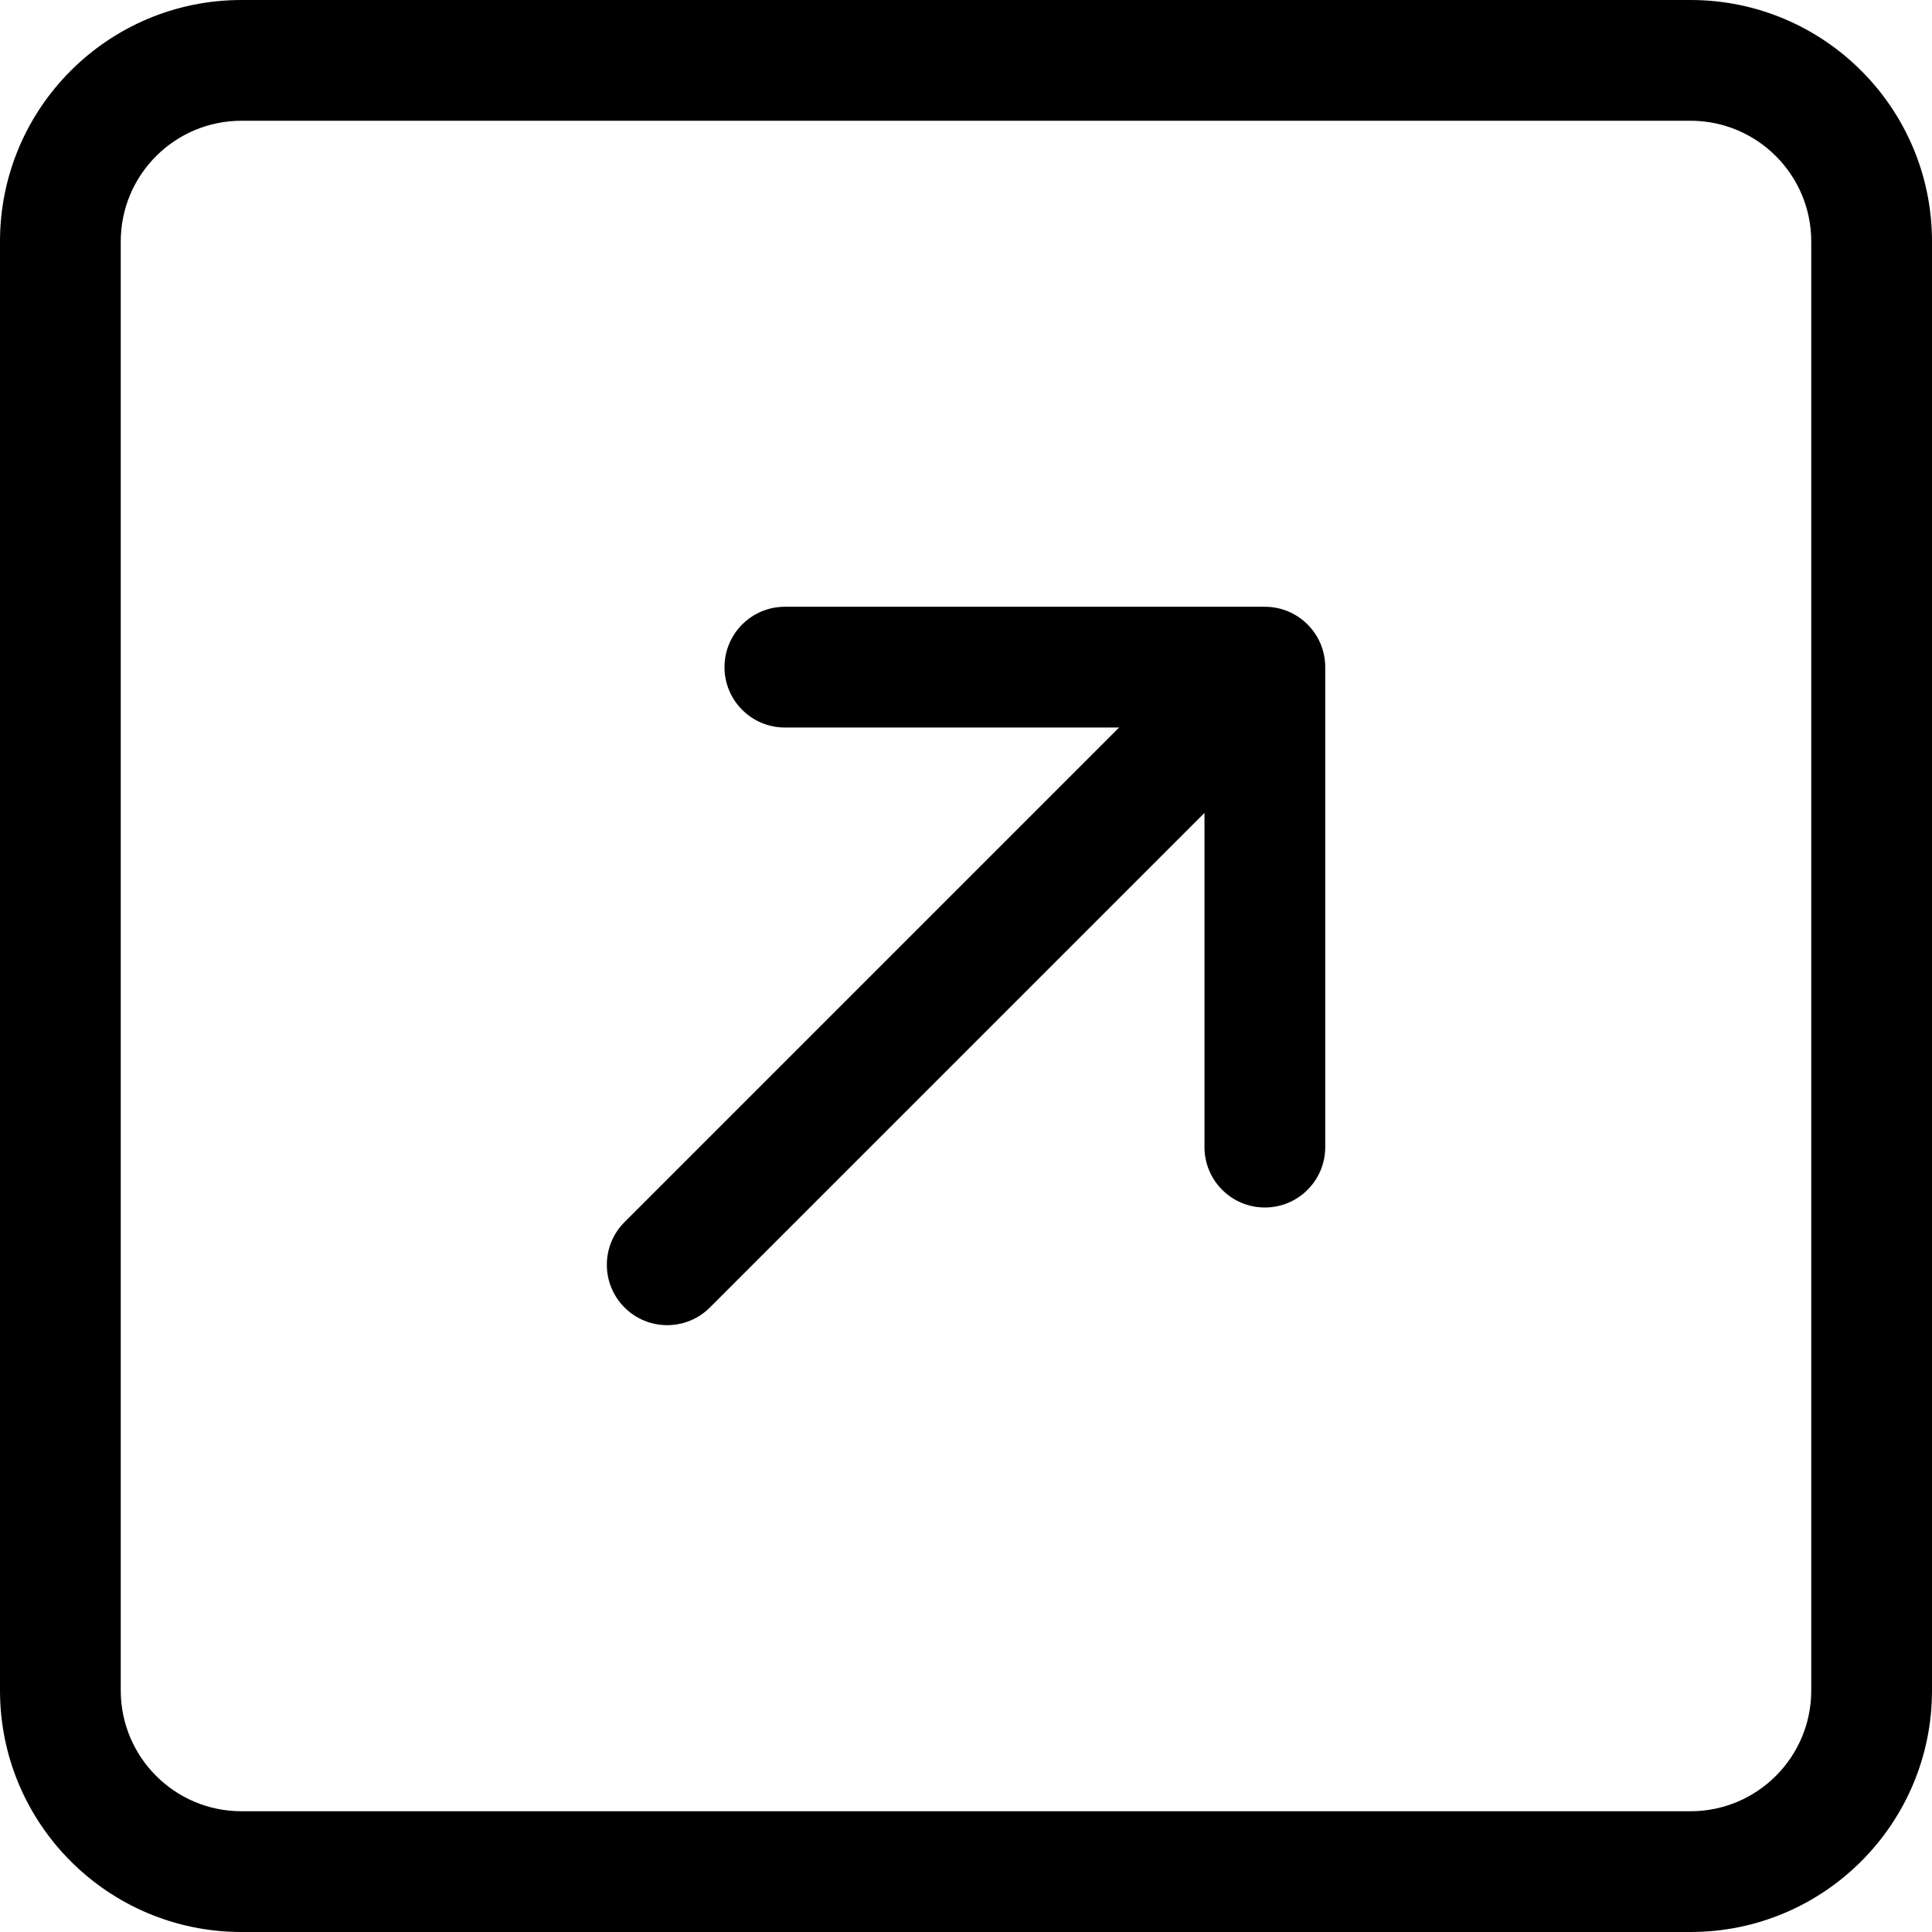
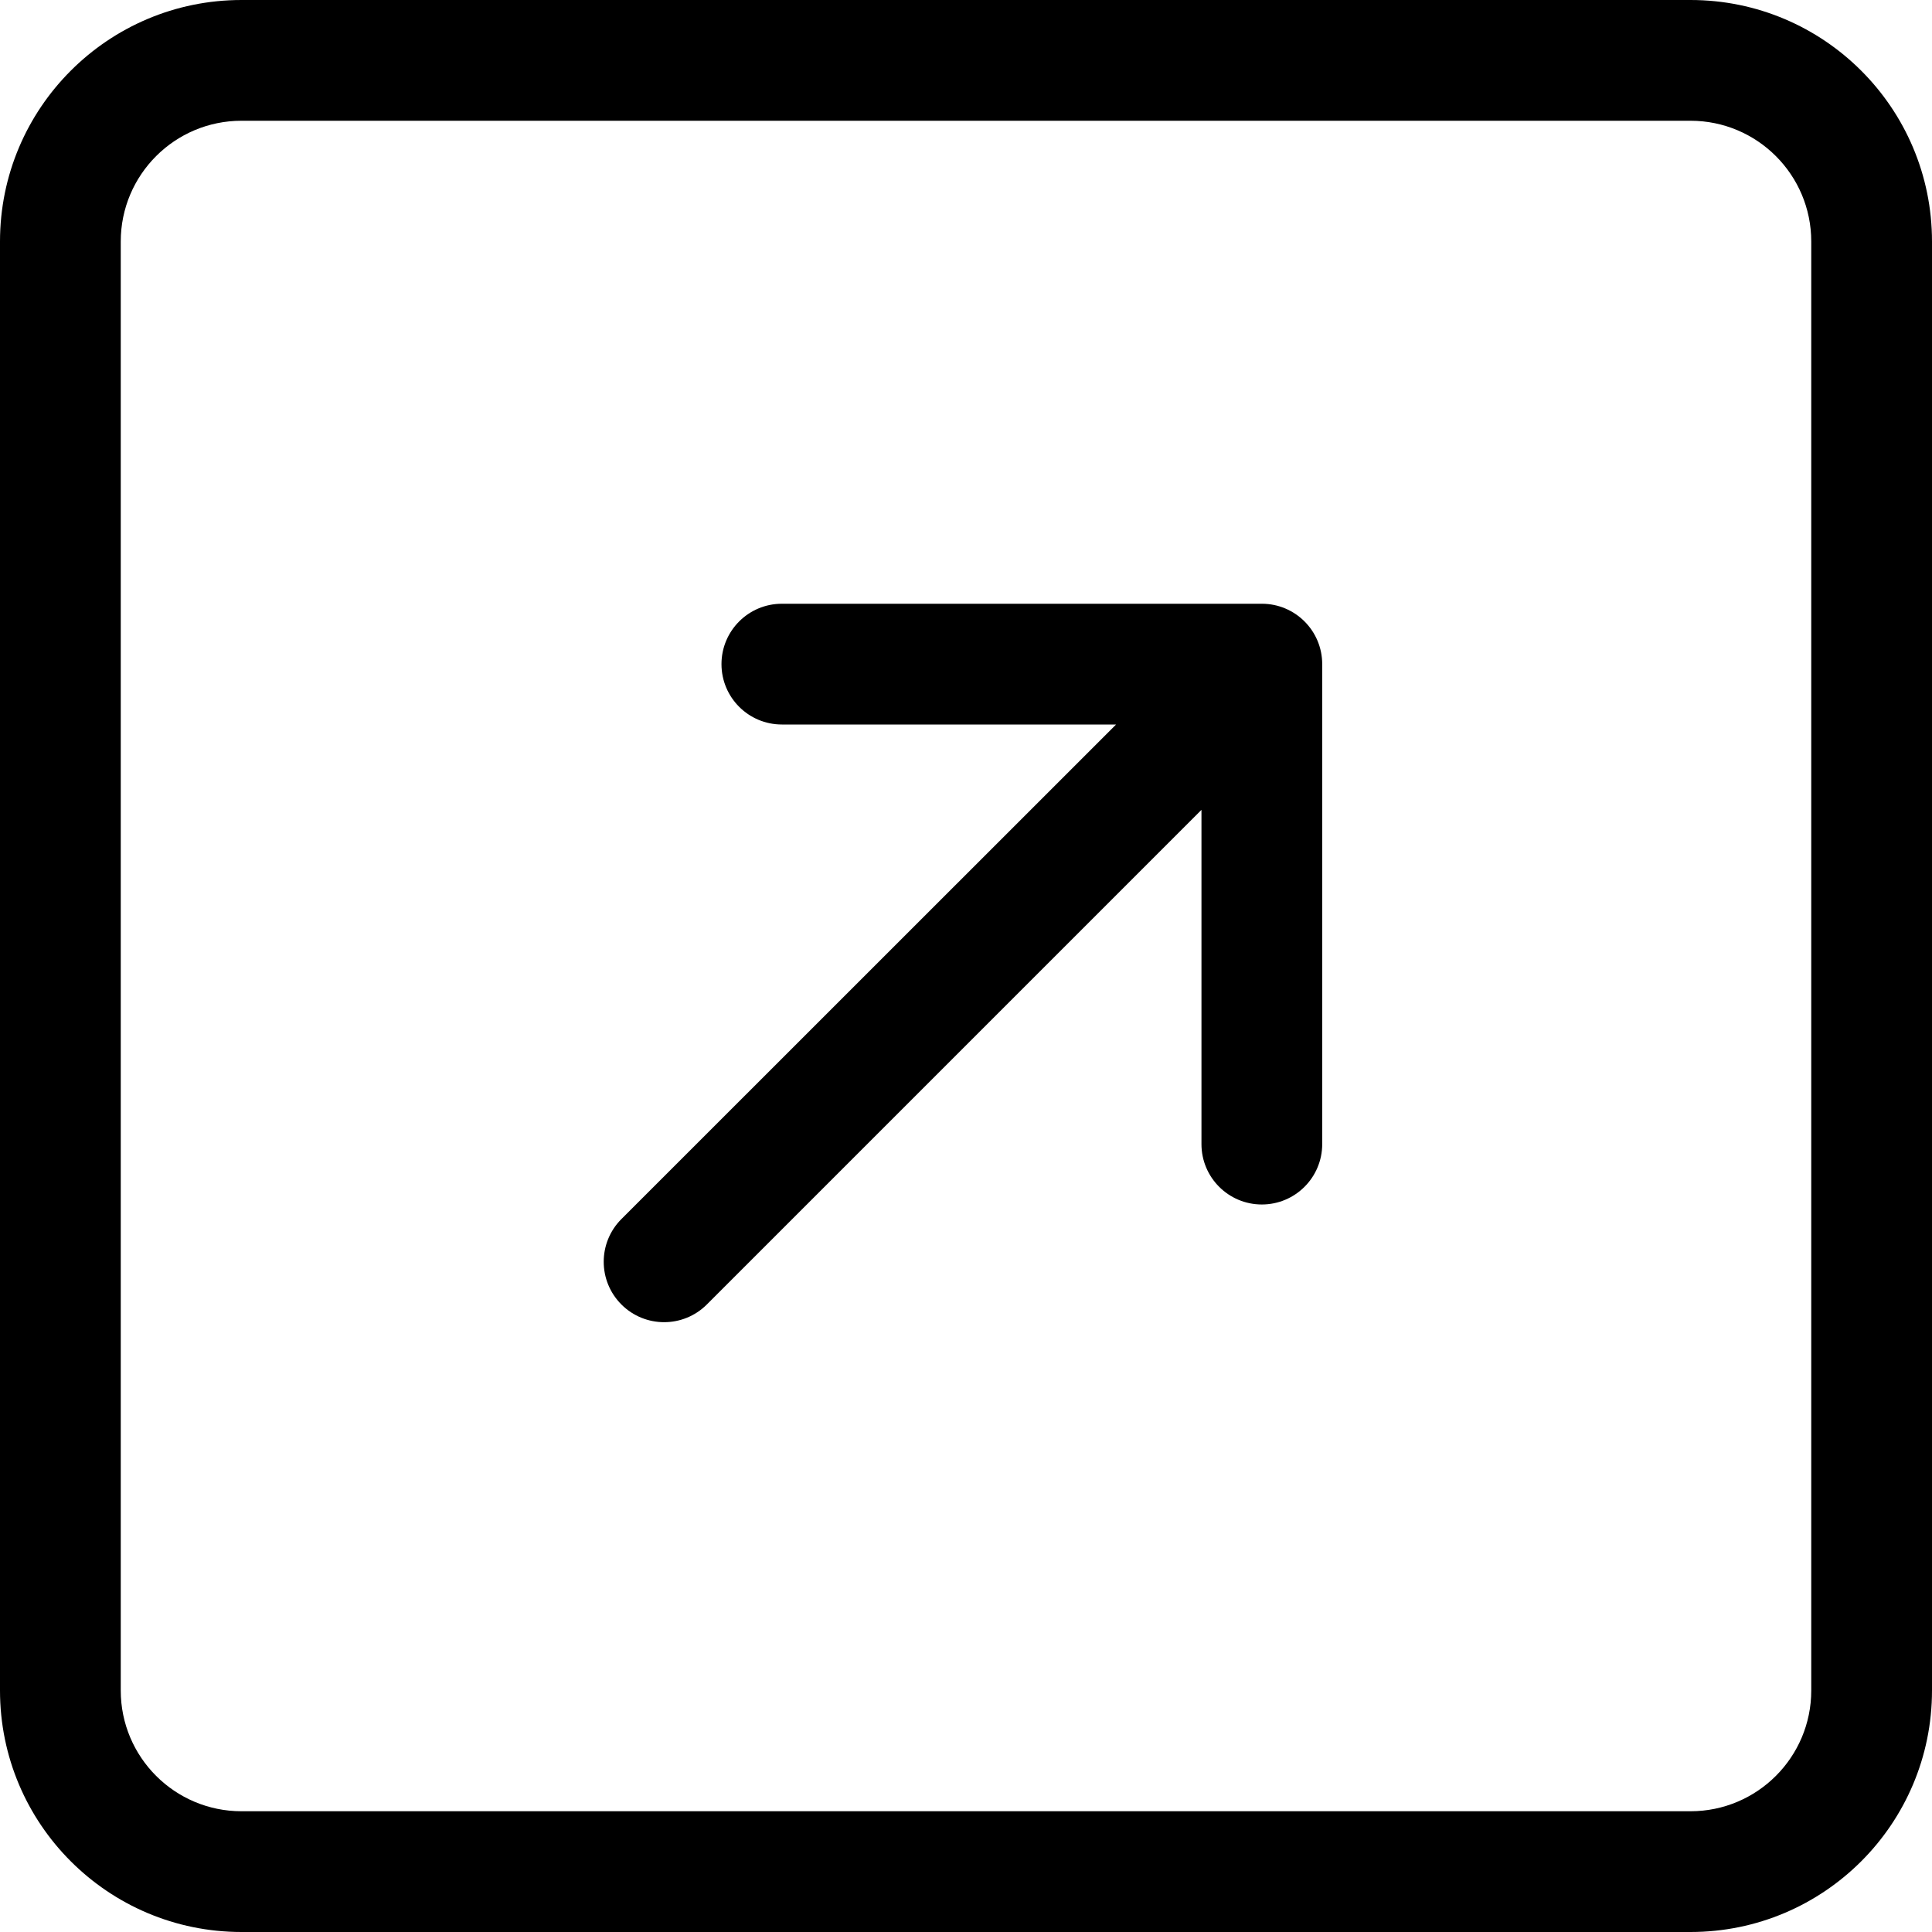
<svg xmlns="http://www.w3.org/2000/svg" width="16" height="16" fill="currentColor" class="bi bi-arrow-up-right-square" viewBox="0 0 16 16">
-   <path d="M2 1a1 1 0 0 0-1 1v12a1 1 0 0 0 1 1h12a1 1 0 0 0 1-1V2a1 1 0 0 0-1-1H2zm12-1a2 2 0 0 1 2 2v12a2 2 0 0 1-2 2H2a2 2 0 0 1-2-2V2a2 2 0 0 1 2-2h12z" />
-   <path d="M5.172 10.828a.5.5 0 0 0 .707 0l4.096-4.096V9.5a.5.5 0 0 0 1 0V5.525a.5.5 0 0 0-.5-.5H6.5a.5.5 0 0 0 0 1h2.768l-4.096 4.096a.5.5 0 0 0 0 .707z" />
+   <path fill-rule="evenodd" d="M15 2a1 1 0 0 0-1-1H2a1 1 0 0 0-1 1v12a1 1 0 0 0 1 1h12a1 1 0 0 0 1-1V2zM0 2a2 2 0 0 1 2-2h12a2 2 0 0 1 2 2v12a2 2 0 0 1-2 2H2a2 2 0 0 1-2-2V2zm5.854 8.803a.5.5 0 1 1-.708-.707L9.243 6H6.475a.5.5 0 1 1 0-1h3.975a.5.5 0 0 1 .5.5v3.975a.5.5 0 1 1-1 0V6.707l-4.096 4.096z" />
</svg>
